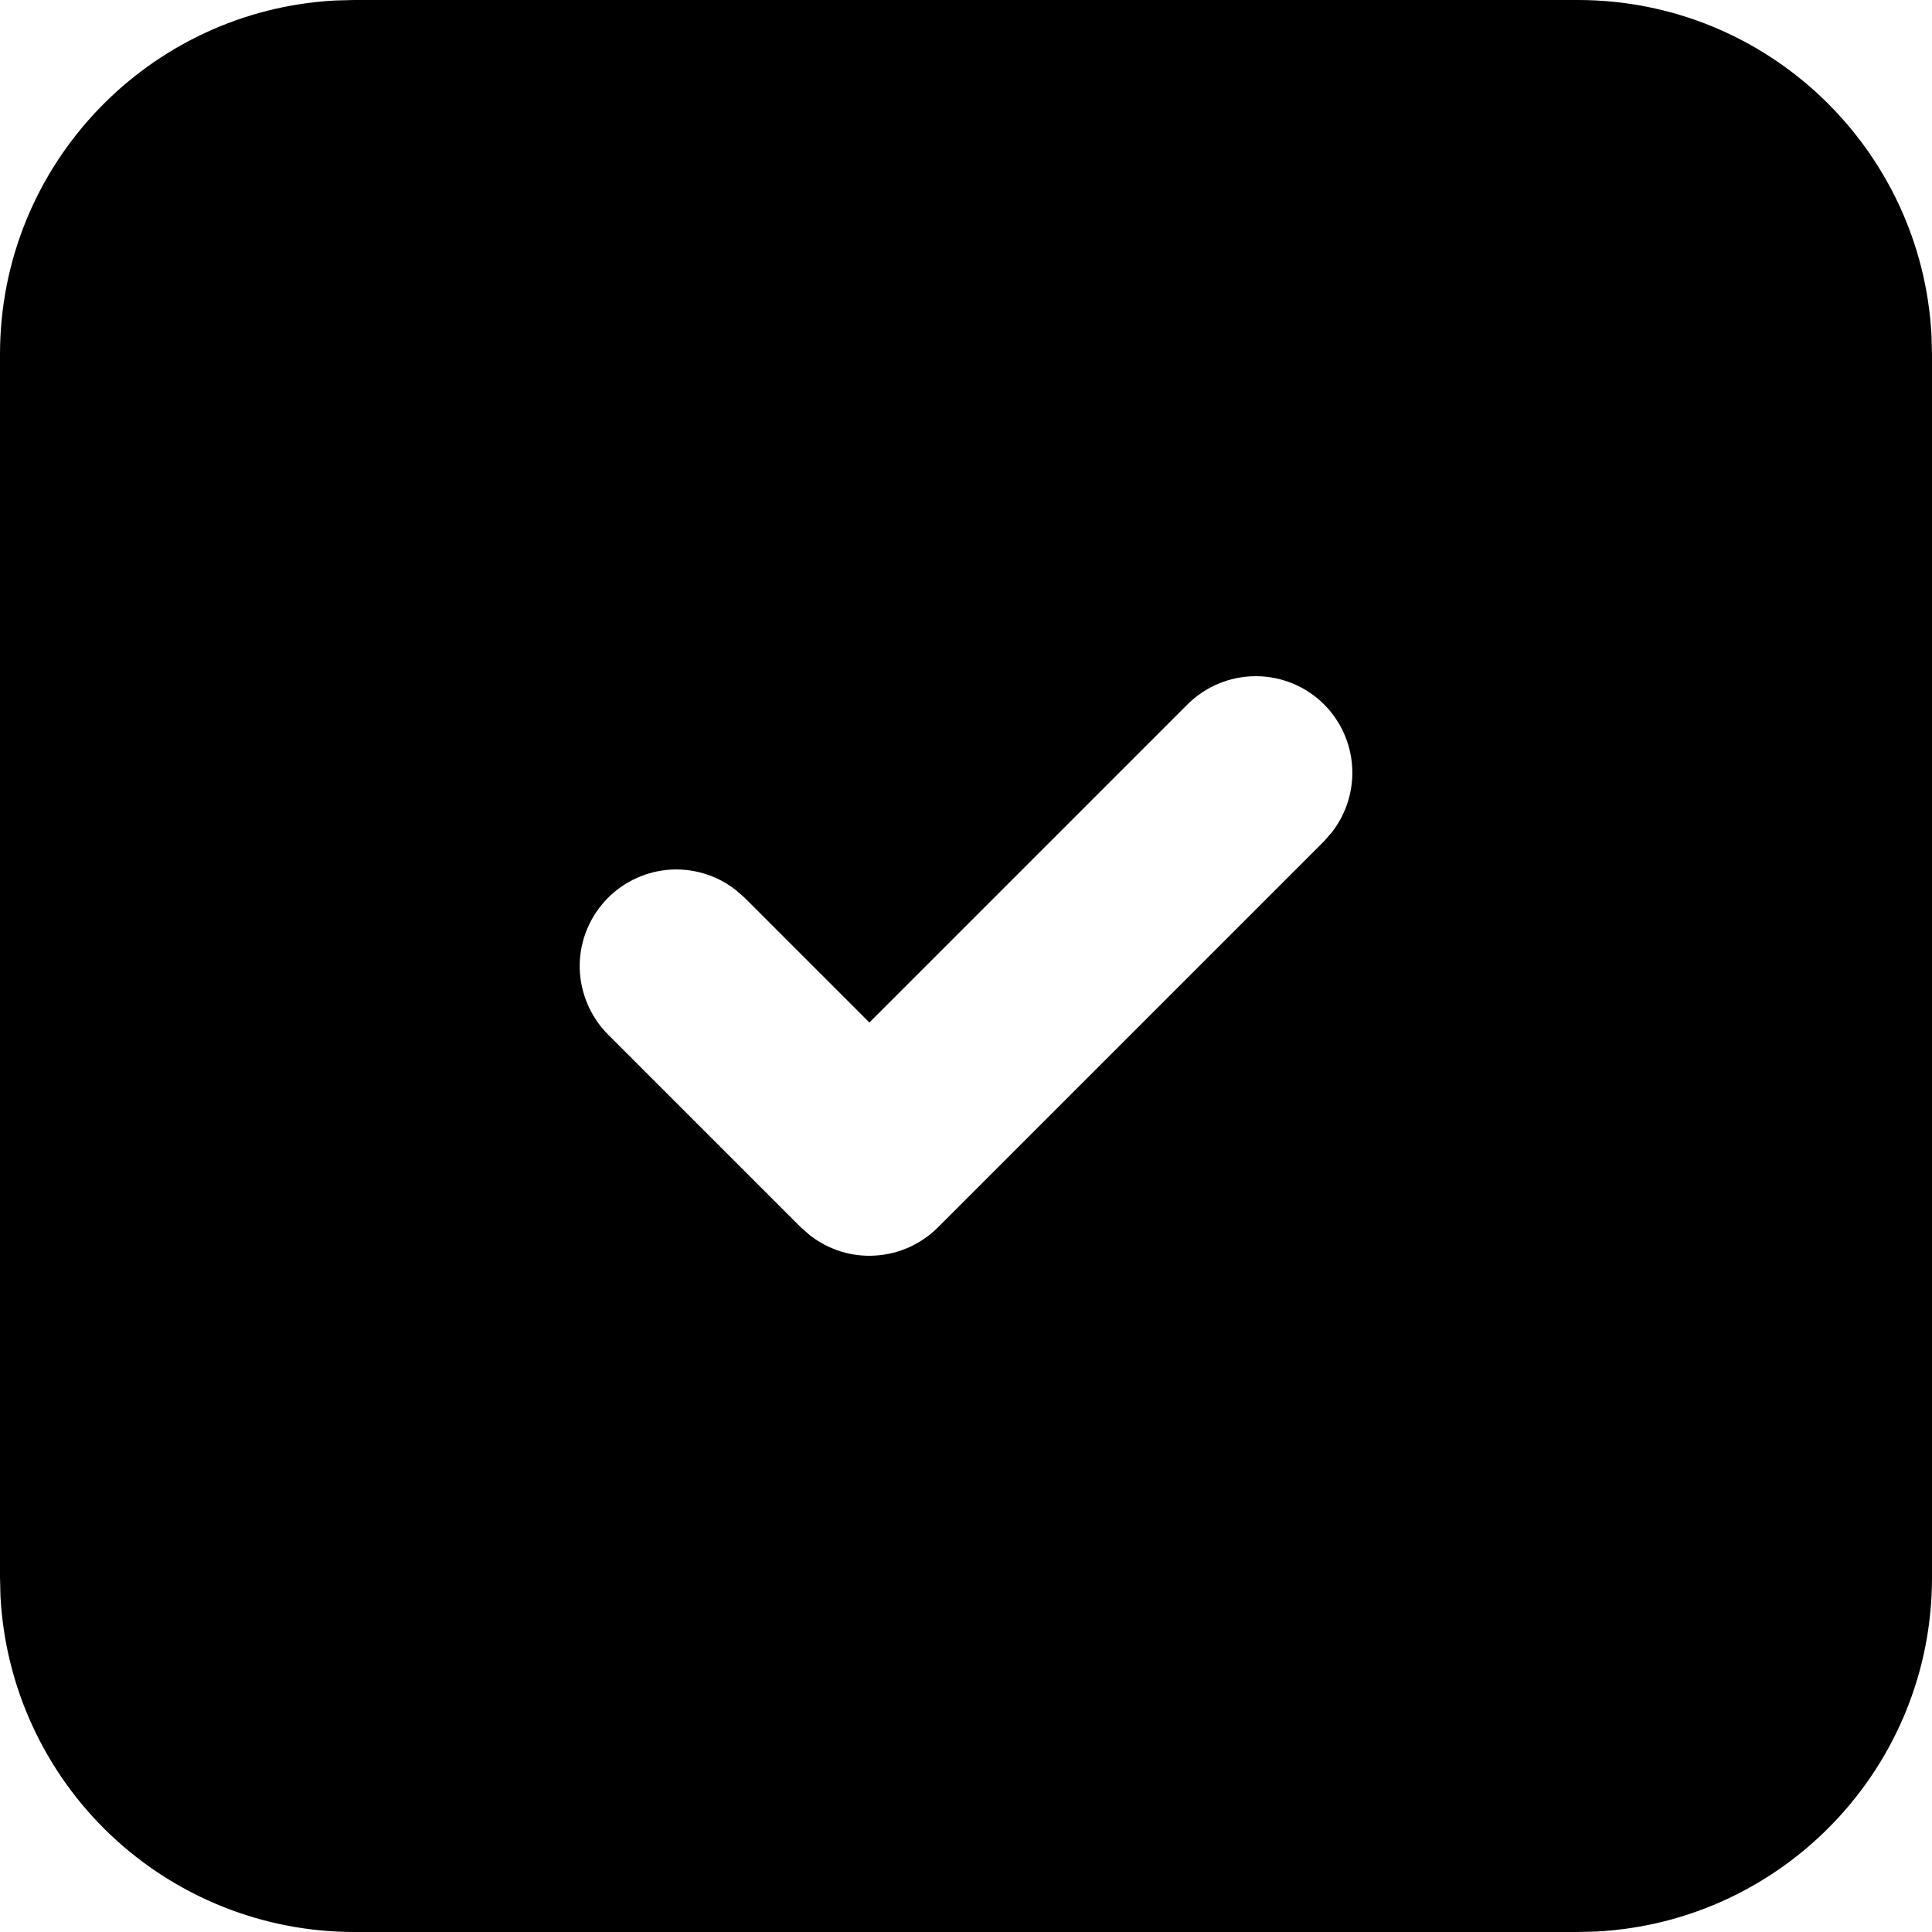
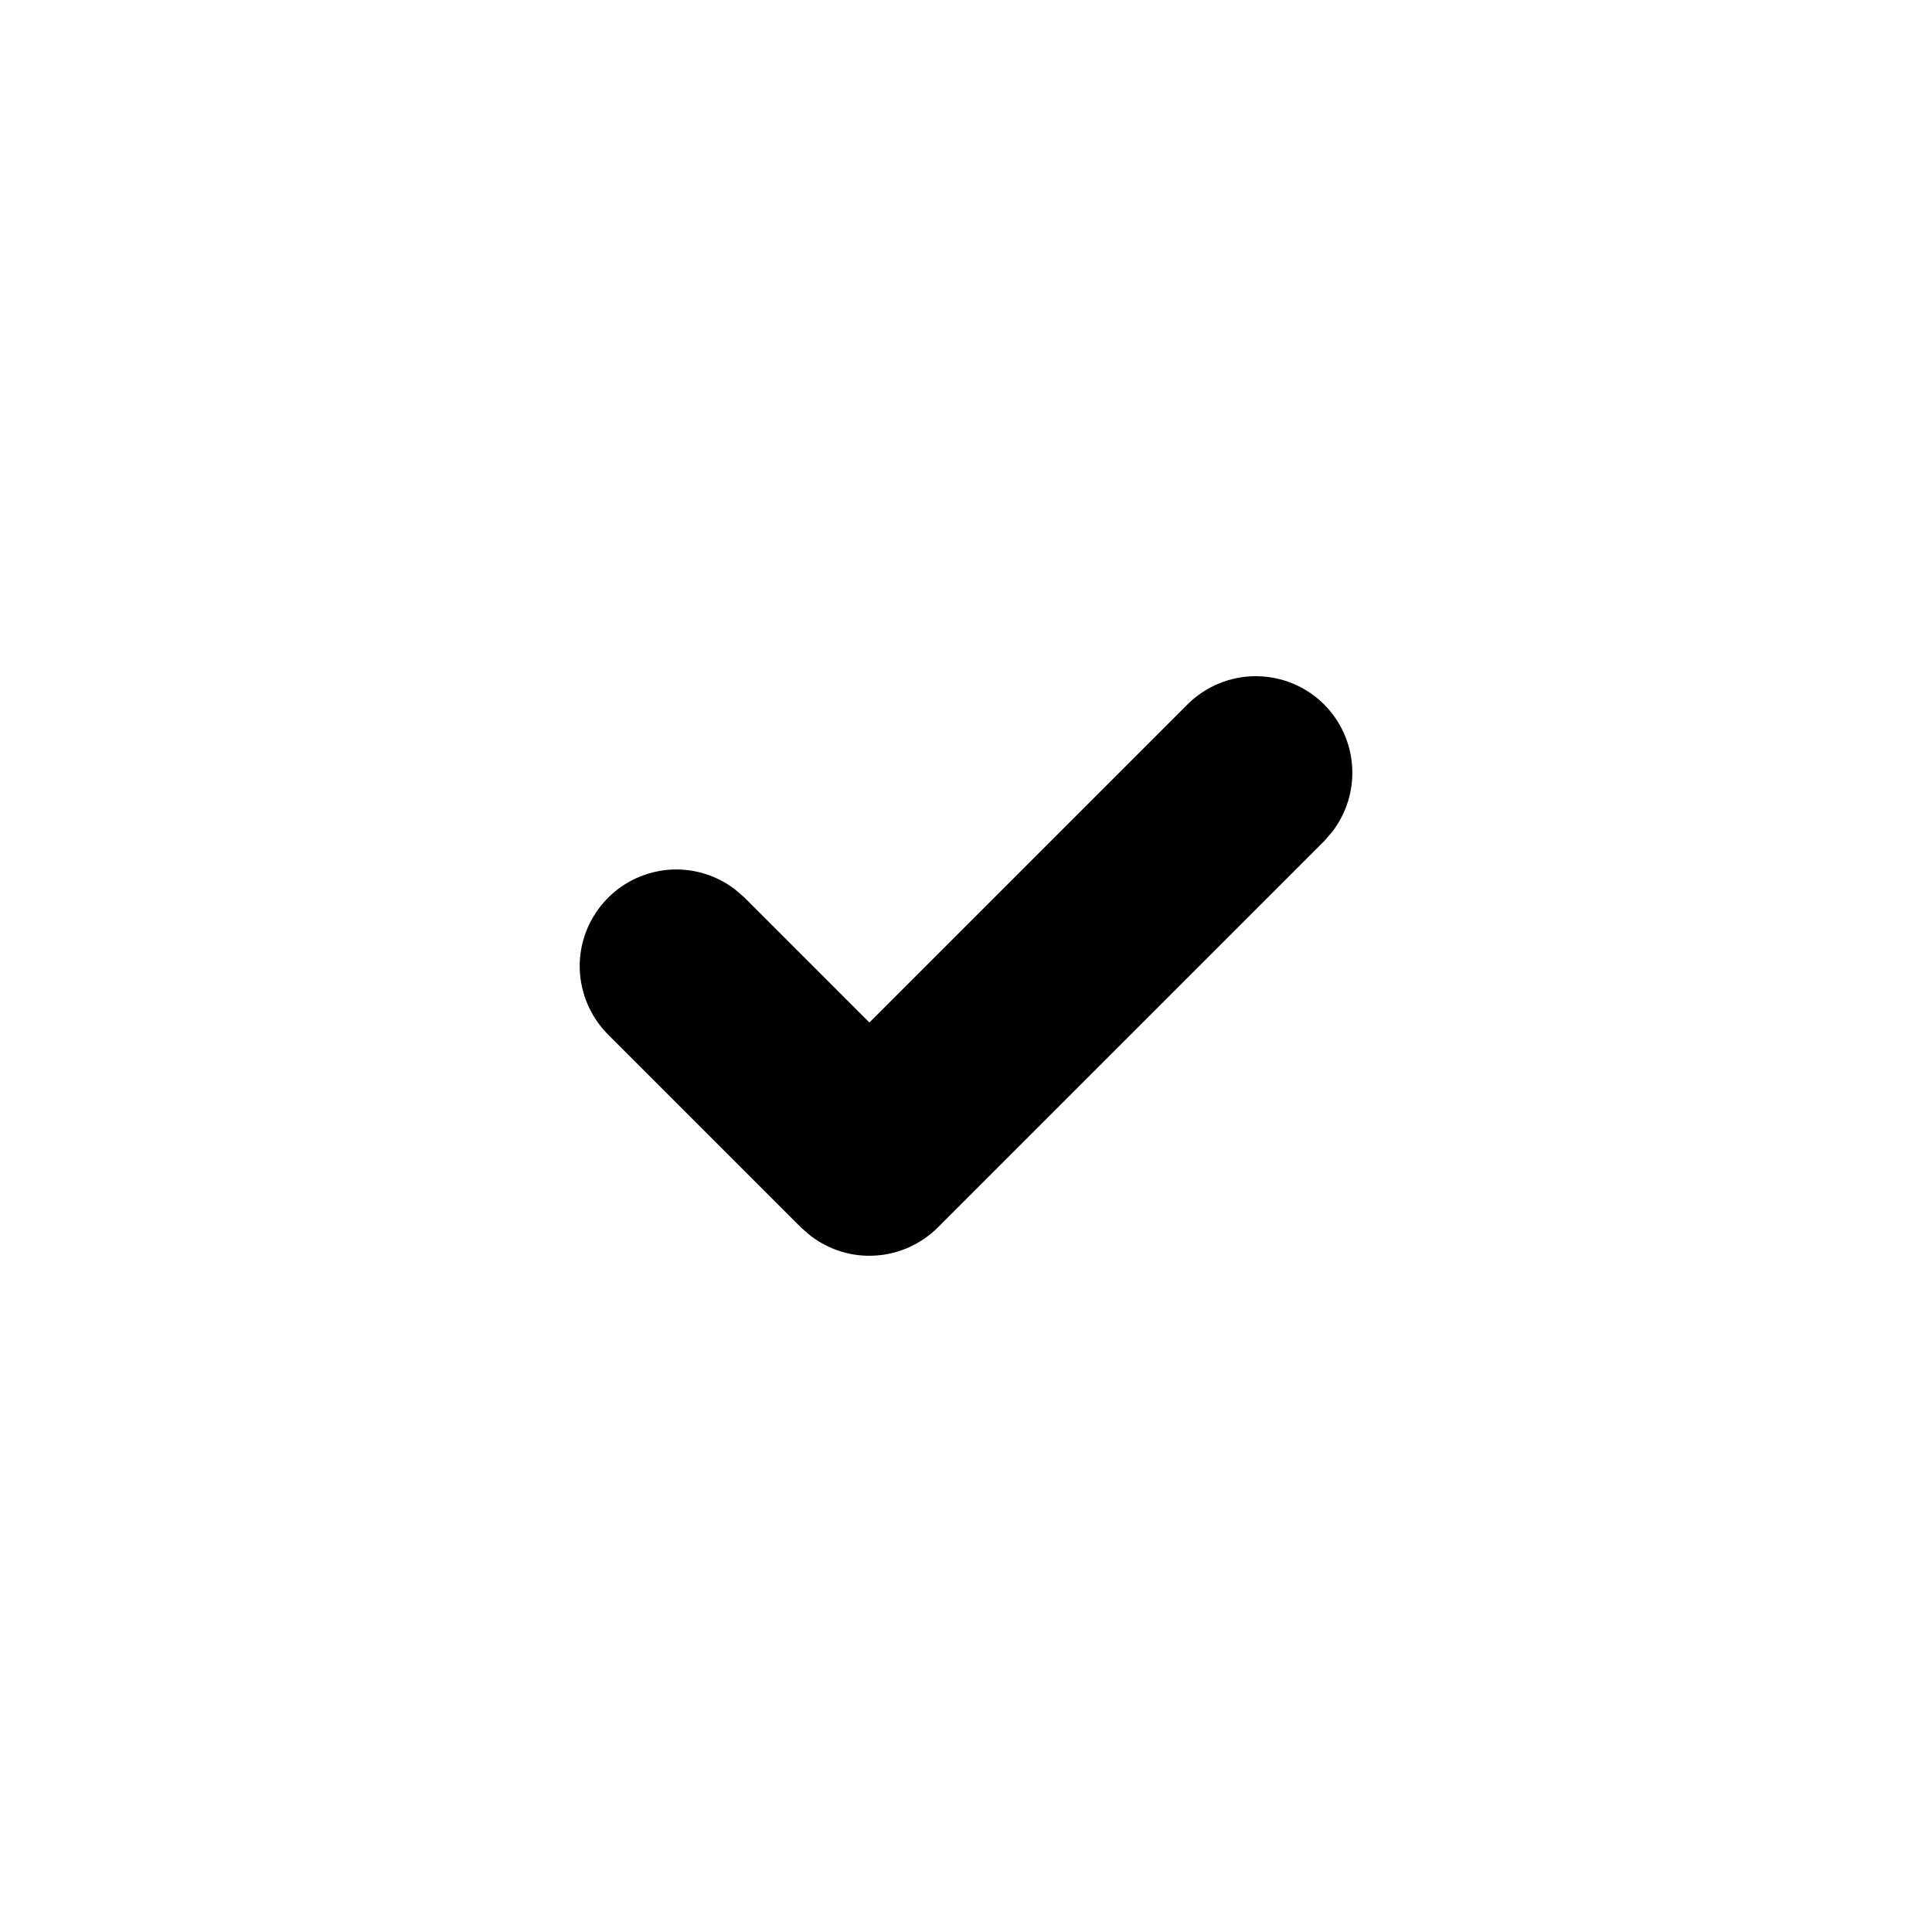
<svg xmlns="http://www.w3.org/2000/svg" width="16" height="16" viewBox="0 0 16 16" fill="none">
-   <path d="M13.066 0C14.634 0 15.914 1.23 15.996 2.778L16 2.934V13.066C16 14.634 14.77 15.914 13.222 15.996L13.066 16H2.934C2.183 16 1.46 15.712 0.915 15.195C0.37 14.678 0.044 13.972 0.004 13.222L0 13.066V2.934C0 1.366 1.23 0.086 2.778 0.004L2.934 0H13.066ZM10.966 5.834C10.816 5.684 10.612 5.6 10.4 5.6C10.188 5.6 9.984 5.684 9.834 5.834L7.2 8.468L6.166 7.434L6.09 7.368C5.93 7.244 5.728 7.185 5.525 7.204C5.323 7.224 5.135 7.319 5.001 7.472C4.867 7.624 4.795 7.822 4.801 8.025C4.808 8.228 4.891 8.422 5.034 8.566L6.634 10.166L6.71 10.232C6.864 10.351 7.056 10.411 7.25 10.398C7.445 10.386 7.628 10.303 7.766 10.166L10.966 6.966L11.032 6.89C11.151 6.736 11.21 6.544 11.198 6.35C11.186 6.155 11.103 5.972 10.966 5.834Z" fill="black" />
+   <path d="M13.066 0C14.634 0 15.914 1.23 15.996 2.778L16 2.934V13.066C16 14.634 14.77 15.914 13.222 15.996L13.066 16H2.934C2.183 16 1.46 15.712 0.915 15.195C0.37 14.678 0.044 13.972 0.004 13.222L0 13.066V2.934C0 1.366 1.23 0.086 2.778 0.004L2.934 0H13.066Z" fill="none" />
+   <path d="M10.966 5.834C10.816 5.684 10.612 5.6 10.4 5.6C10.188 5.6 9.984 5.684 9.834 5.834L7.2 8.468L6.166 7.434L6.09 7.368C5.93 7.244 5.728 7.185 5.525 7.204C5.323 7.224 5.135 7.319 5.001 7.472C4.867 7.624 4.795 7.822 4.801 8.025C4.808 8.228 4.891 8.422 5.034 8.566L6.634 10.166L6.71 10.232C6.864 10.351 7.056 10.411 7.25 10.398C7.445 10.386 7.628 10.303 7.766 10.166L10.966 6.966L11.032 6.89C11.151 6.736 11.21 6.544 11.198 6.35C11.186 6.155 11.103 5.972 10.966 5.834Z" fill="currentColor" />
</svg>
